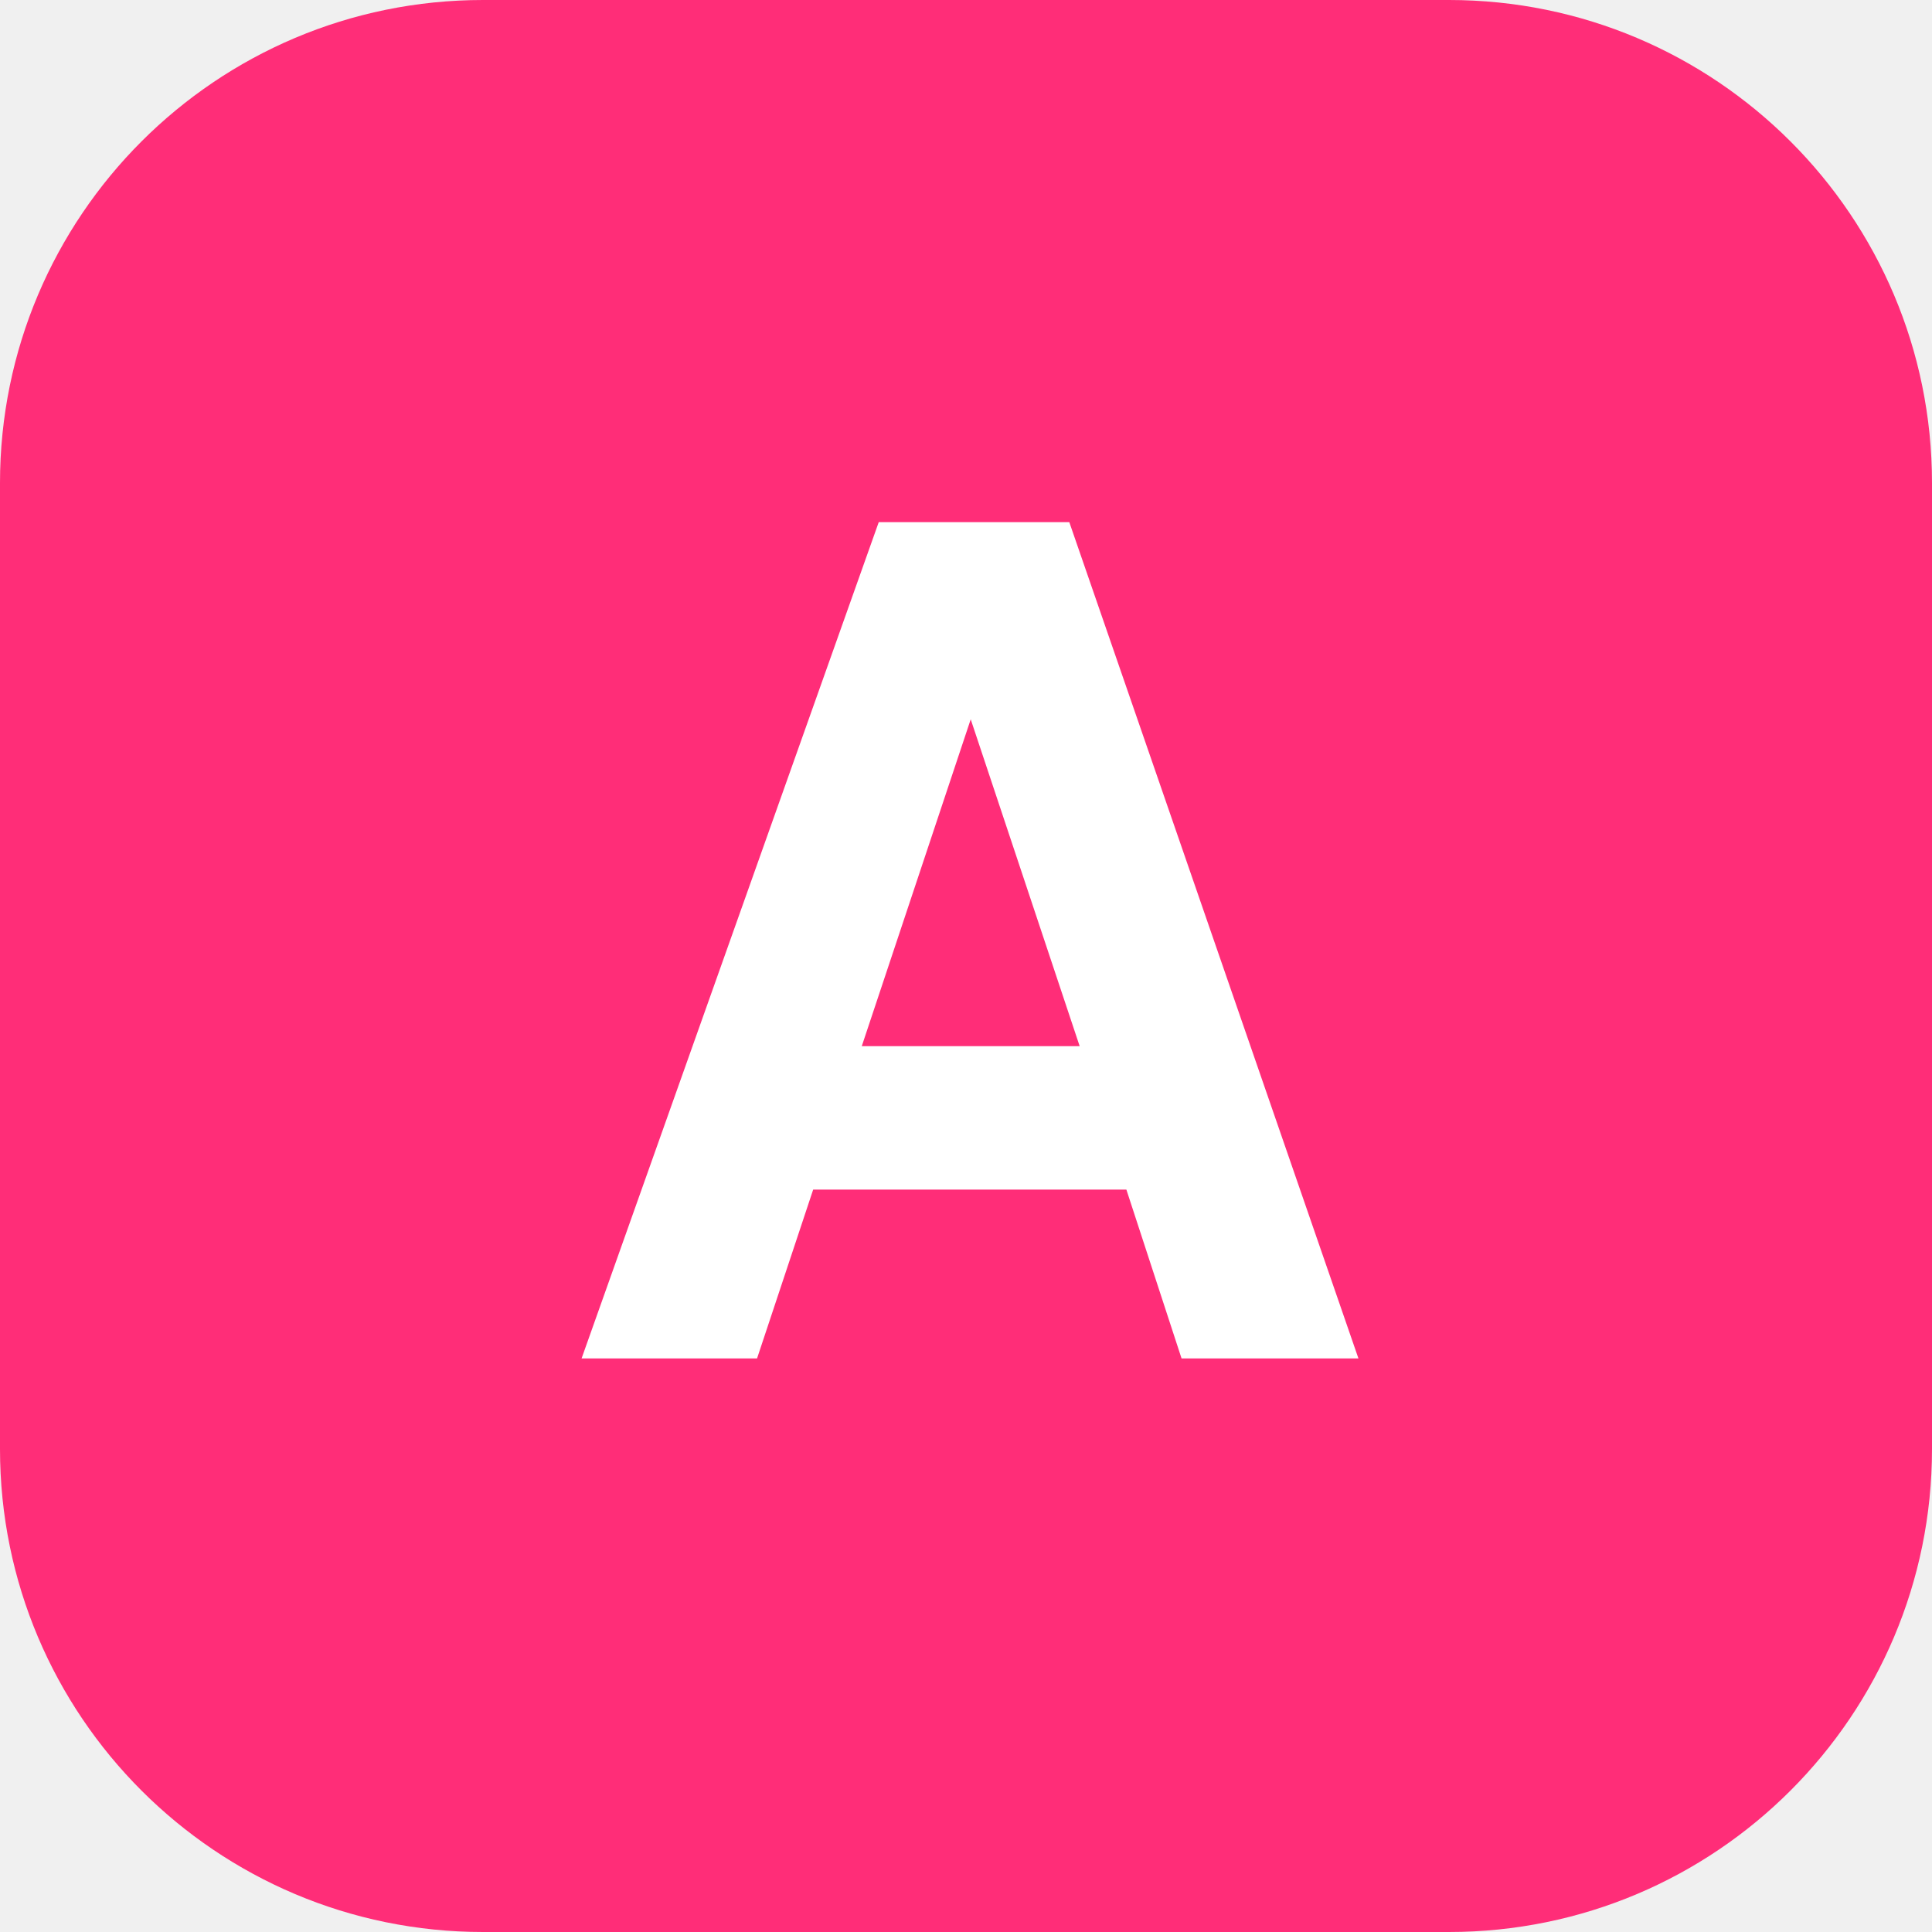
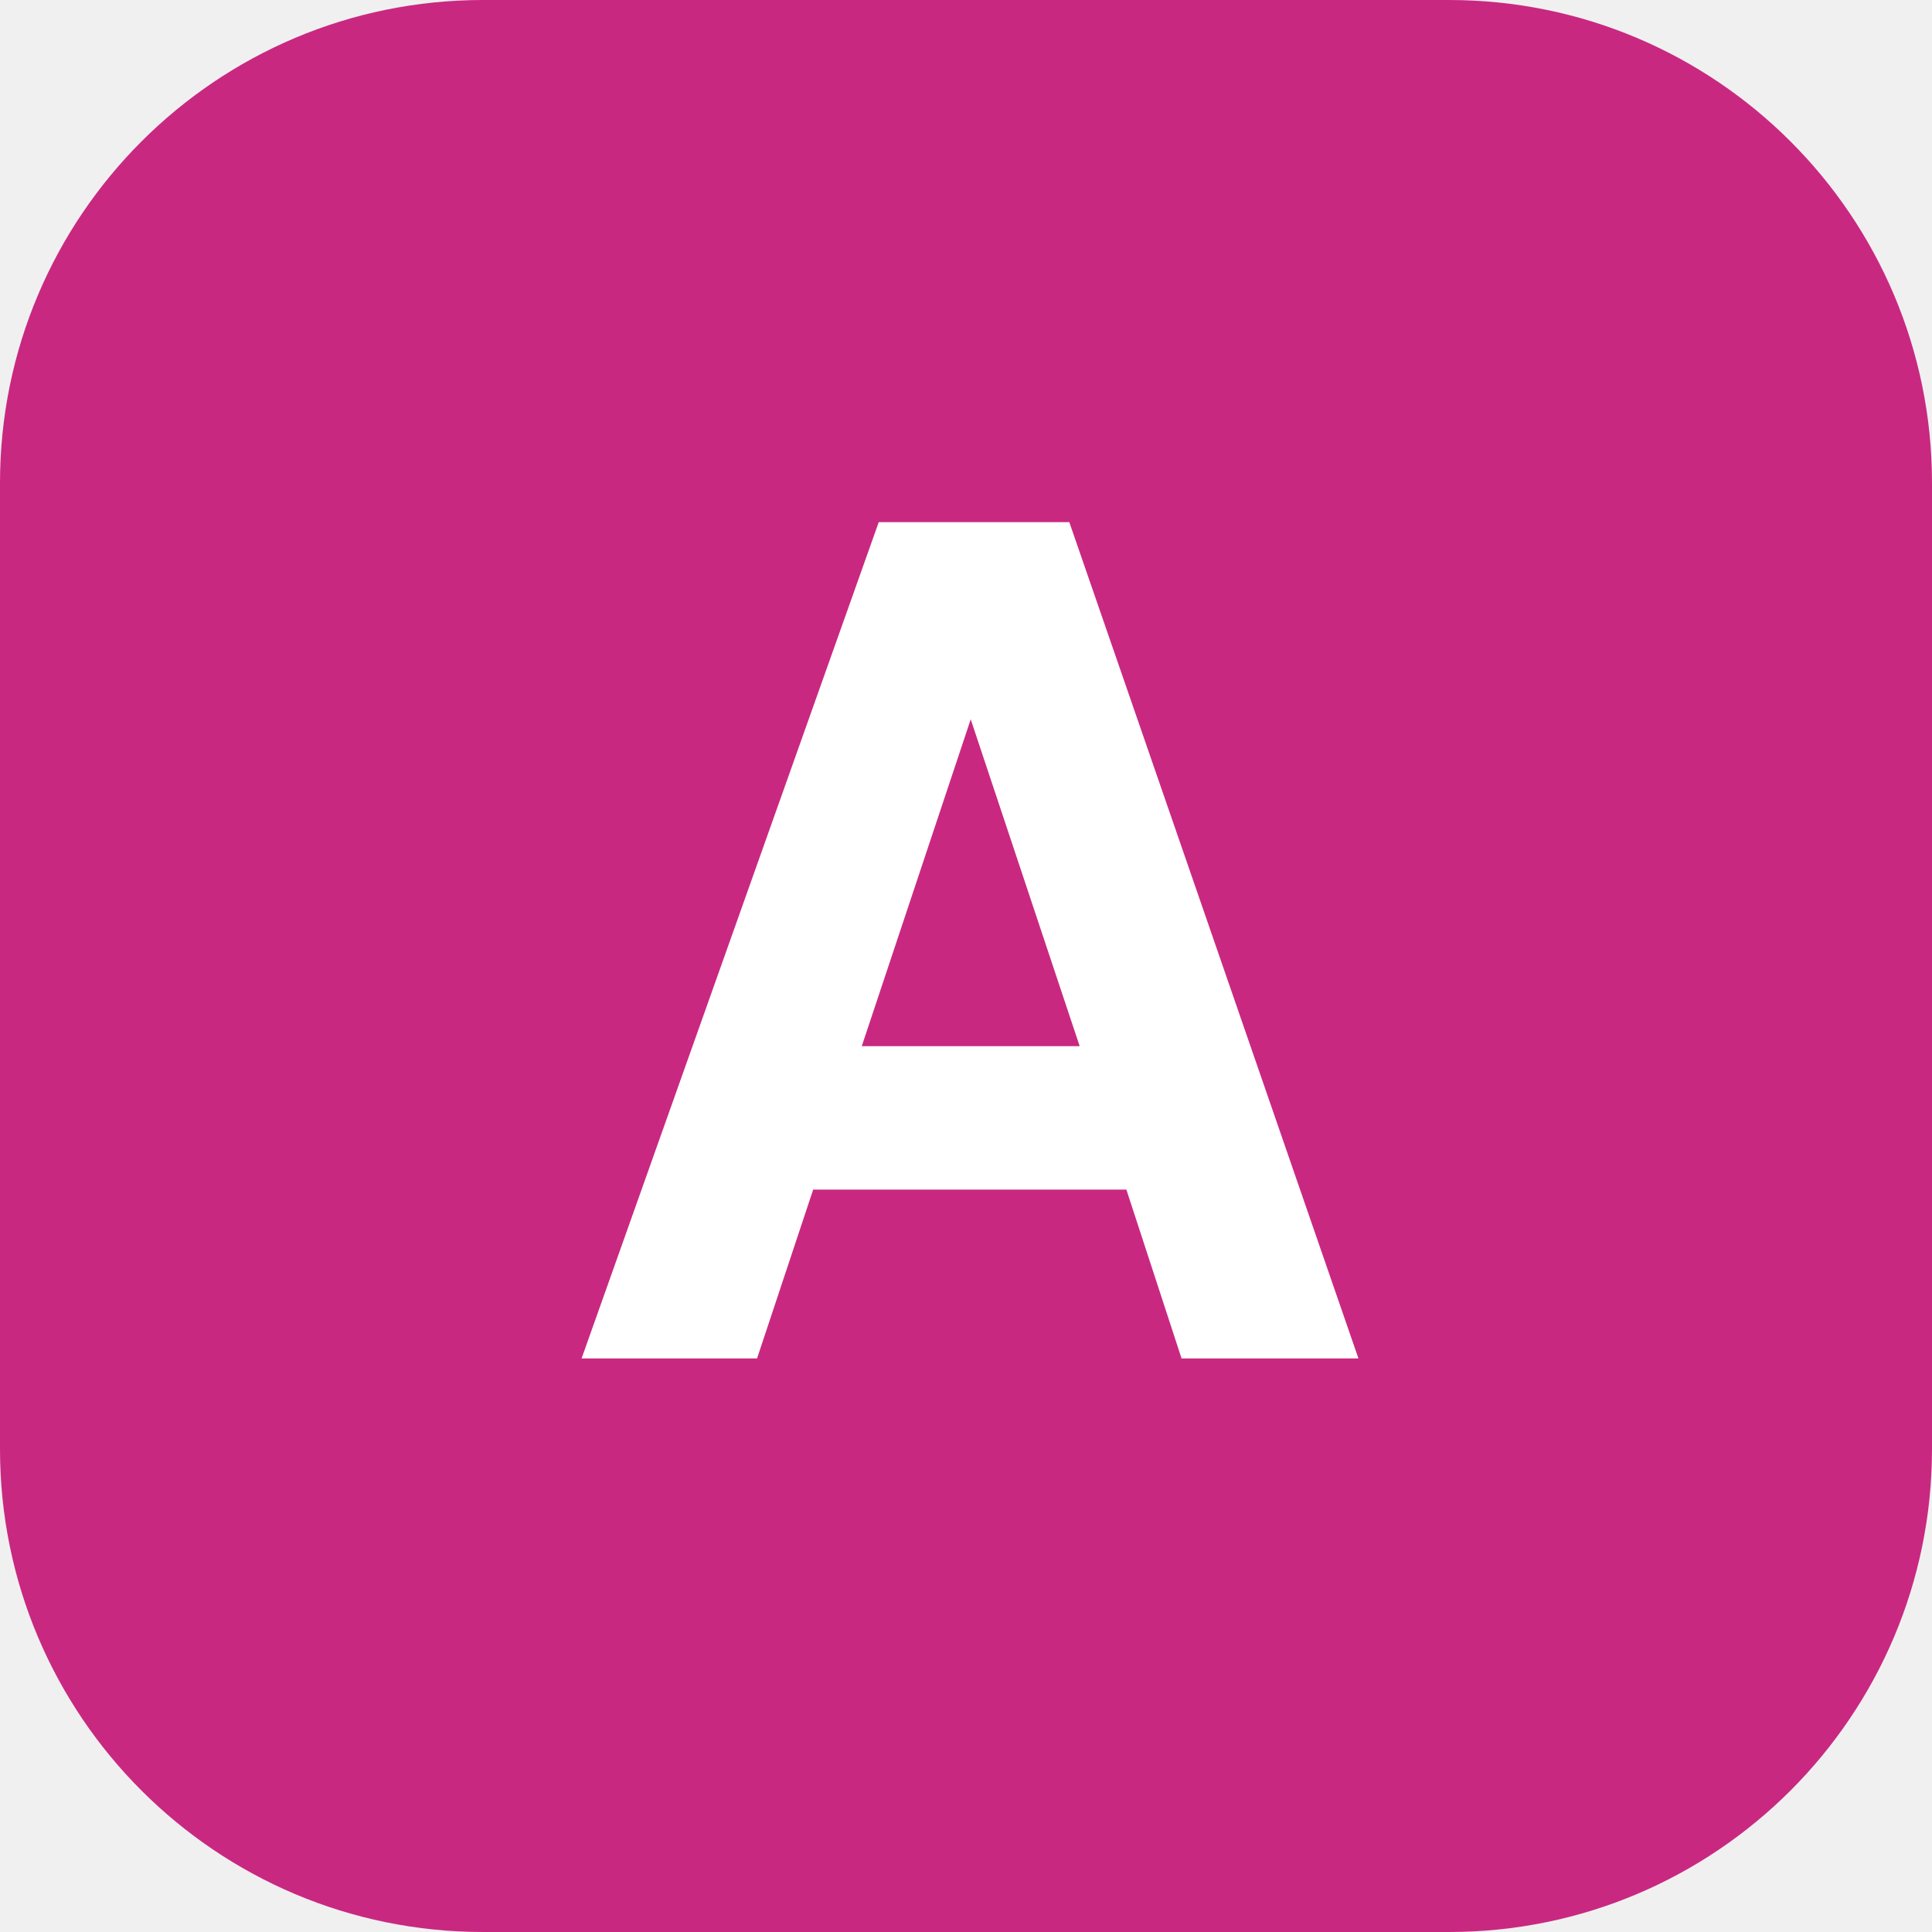
<svg xmlns="http://www.w3.org/2000/svg" viewBox="0 0 64 64">
-   <rect width="64" height="64" rx="16" fill="#FF2D78" />
+   <rect width="64" height="64" rx="16" fill="#c92881" />
  <text x="32" y="45" text-anchor="middle" font-family="Avenir Next, Helvetica, Arial, sans-serif" font-size="38" font-weight="800" fill="#fff">A</text>
</svg>
